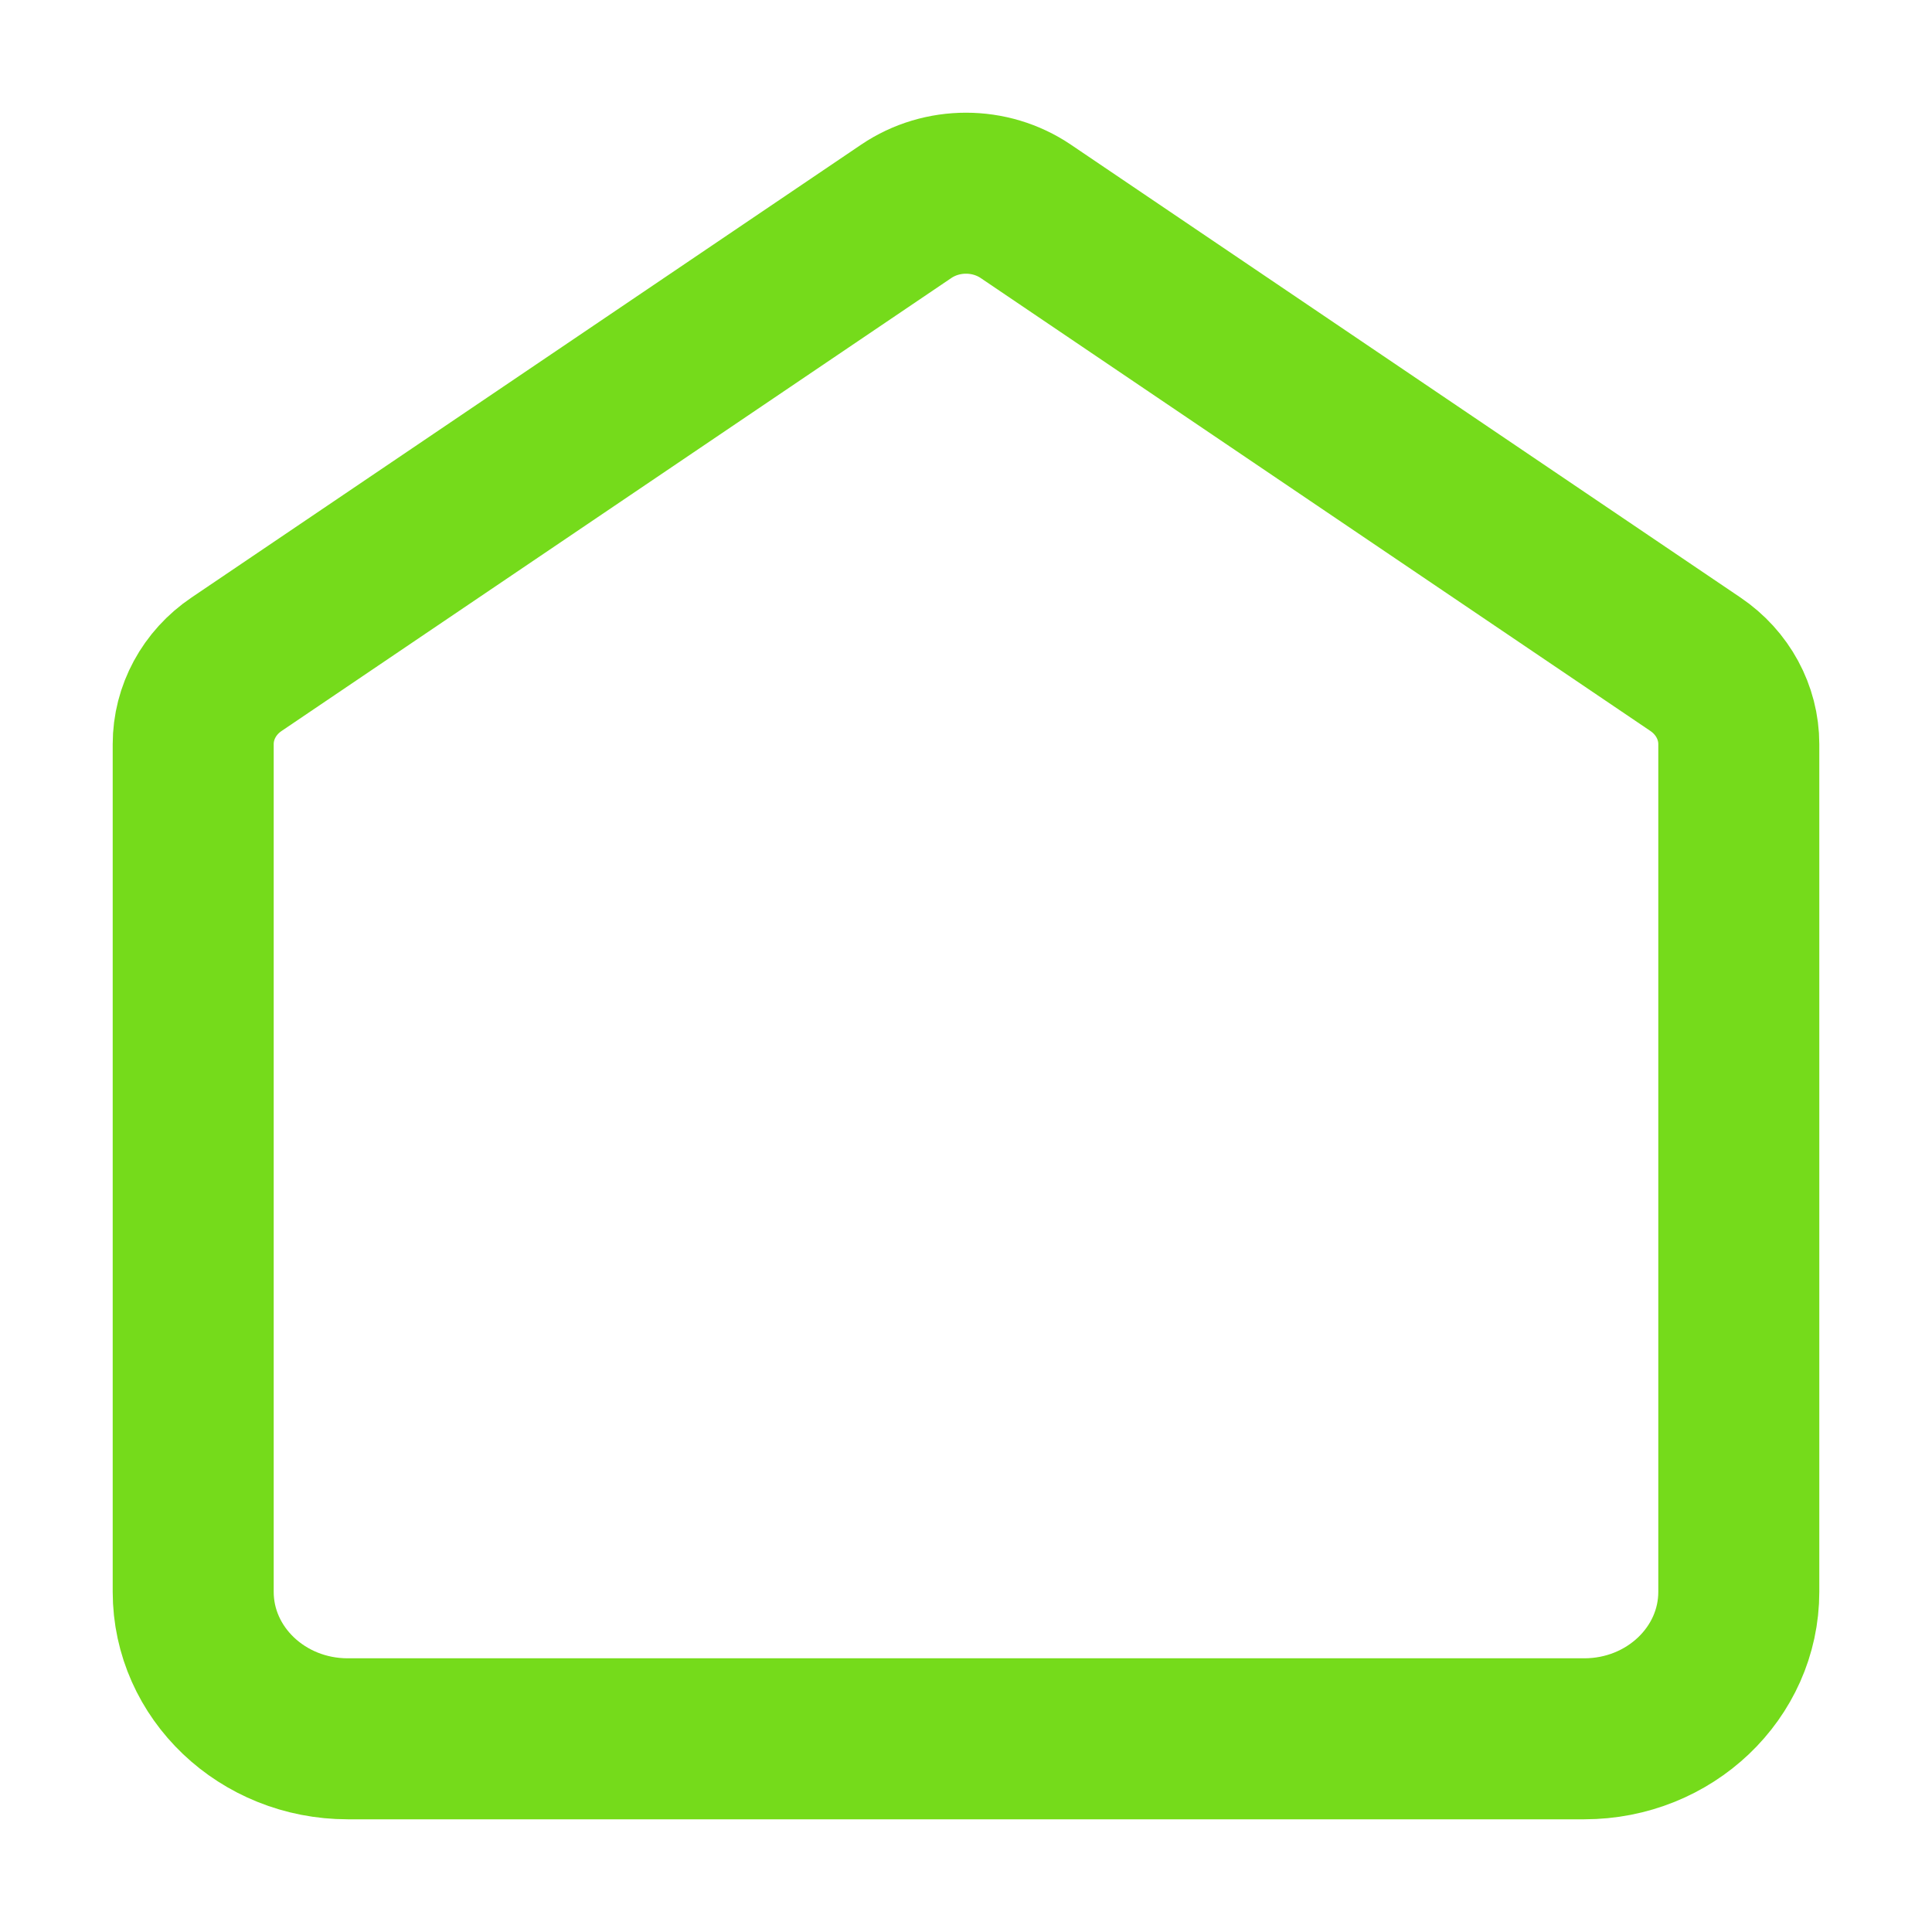
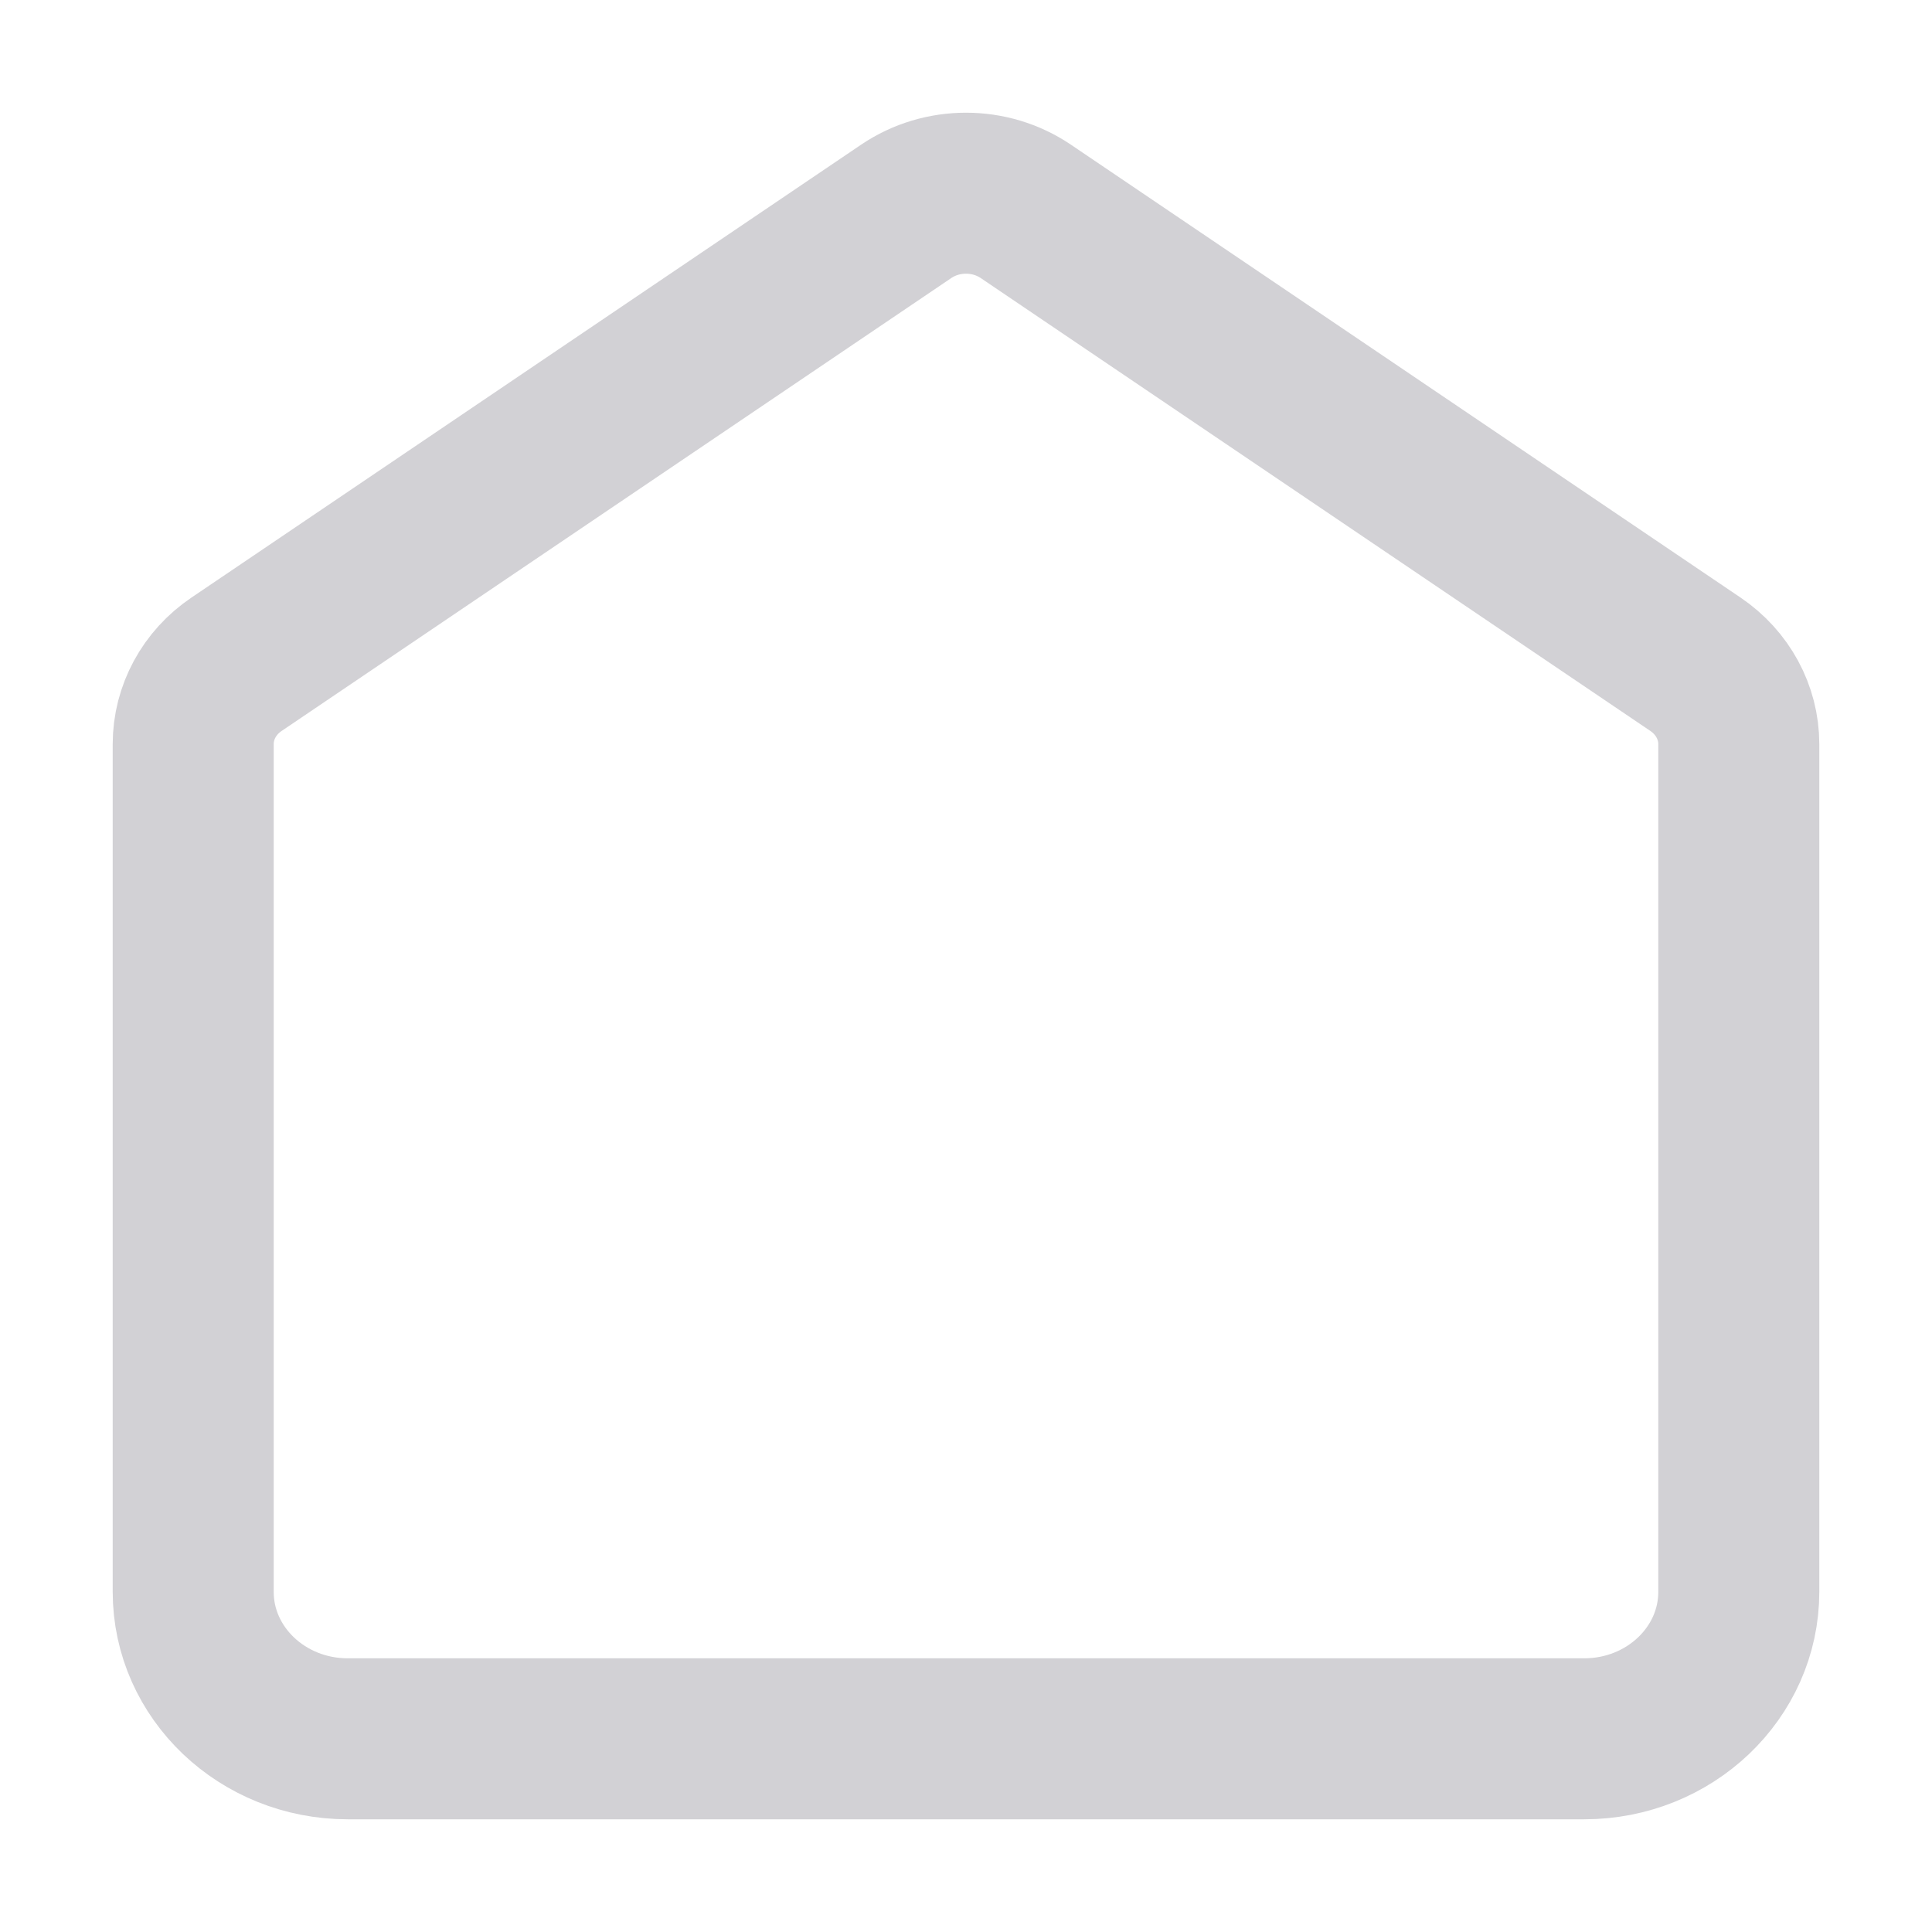
<svg xmlns="http://www.w3.org/2000/svg" width="24" height="24" viewBox="0 0 24 24" fill="none">
-   <path d="M2.4 9.244C2.4 8.85 2.6 8.48 2.938 8.252L11.258 2.625C11.702 2.325 12.298 2.325 12.742 2.625L21.062 8.252C21.399 8.48 21.6 8.85 21.6 9.244V19.774C21.6 20.782 20.74 21.6 19.68 21.6H4.32C3.26 21.6 2.4 20.782 2.4 19.774V9.244Z" stroke="#75DB1B" stroke-width="2" />
+   <path d="M2.4 9.244C2.4 8.85 2.6 8.48 2.938 8.252L11.258 2.625C11.702 2.325 12.298 2.325 12.742 2.625L21.062 8.252C21.399 8.48 21.6 8.85 21.6 9.244V19.774C21.6 20.782 20.74 21.6 19.68 21.6H4.32C3.26 21.6 2.4 20.782 2.4 19.774V9.244Z" stroke="#D2D1D5" stroke-width="2" />
</svg>
